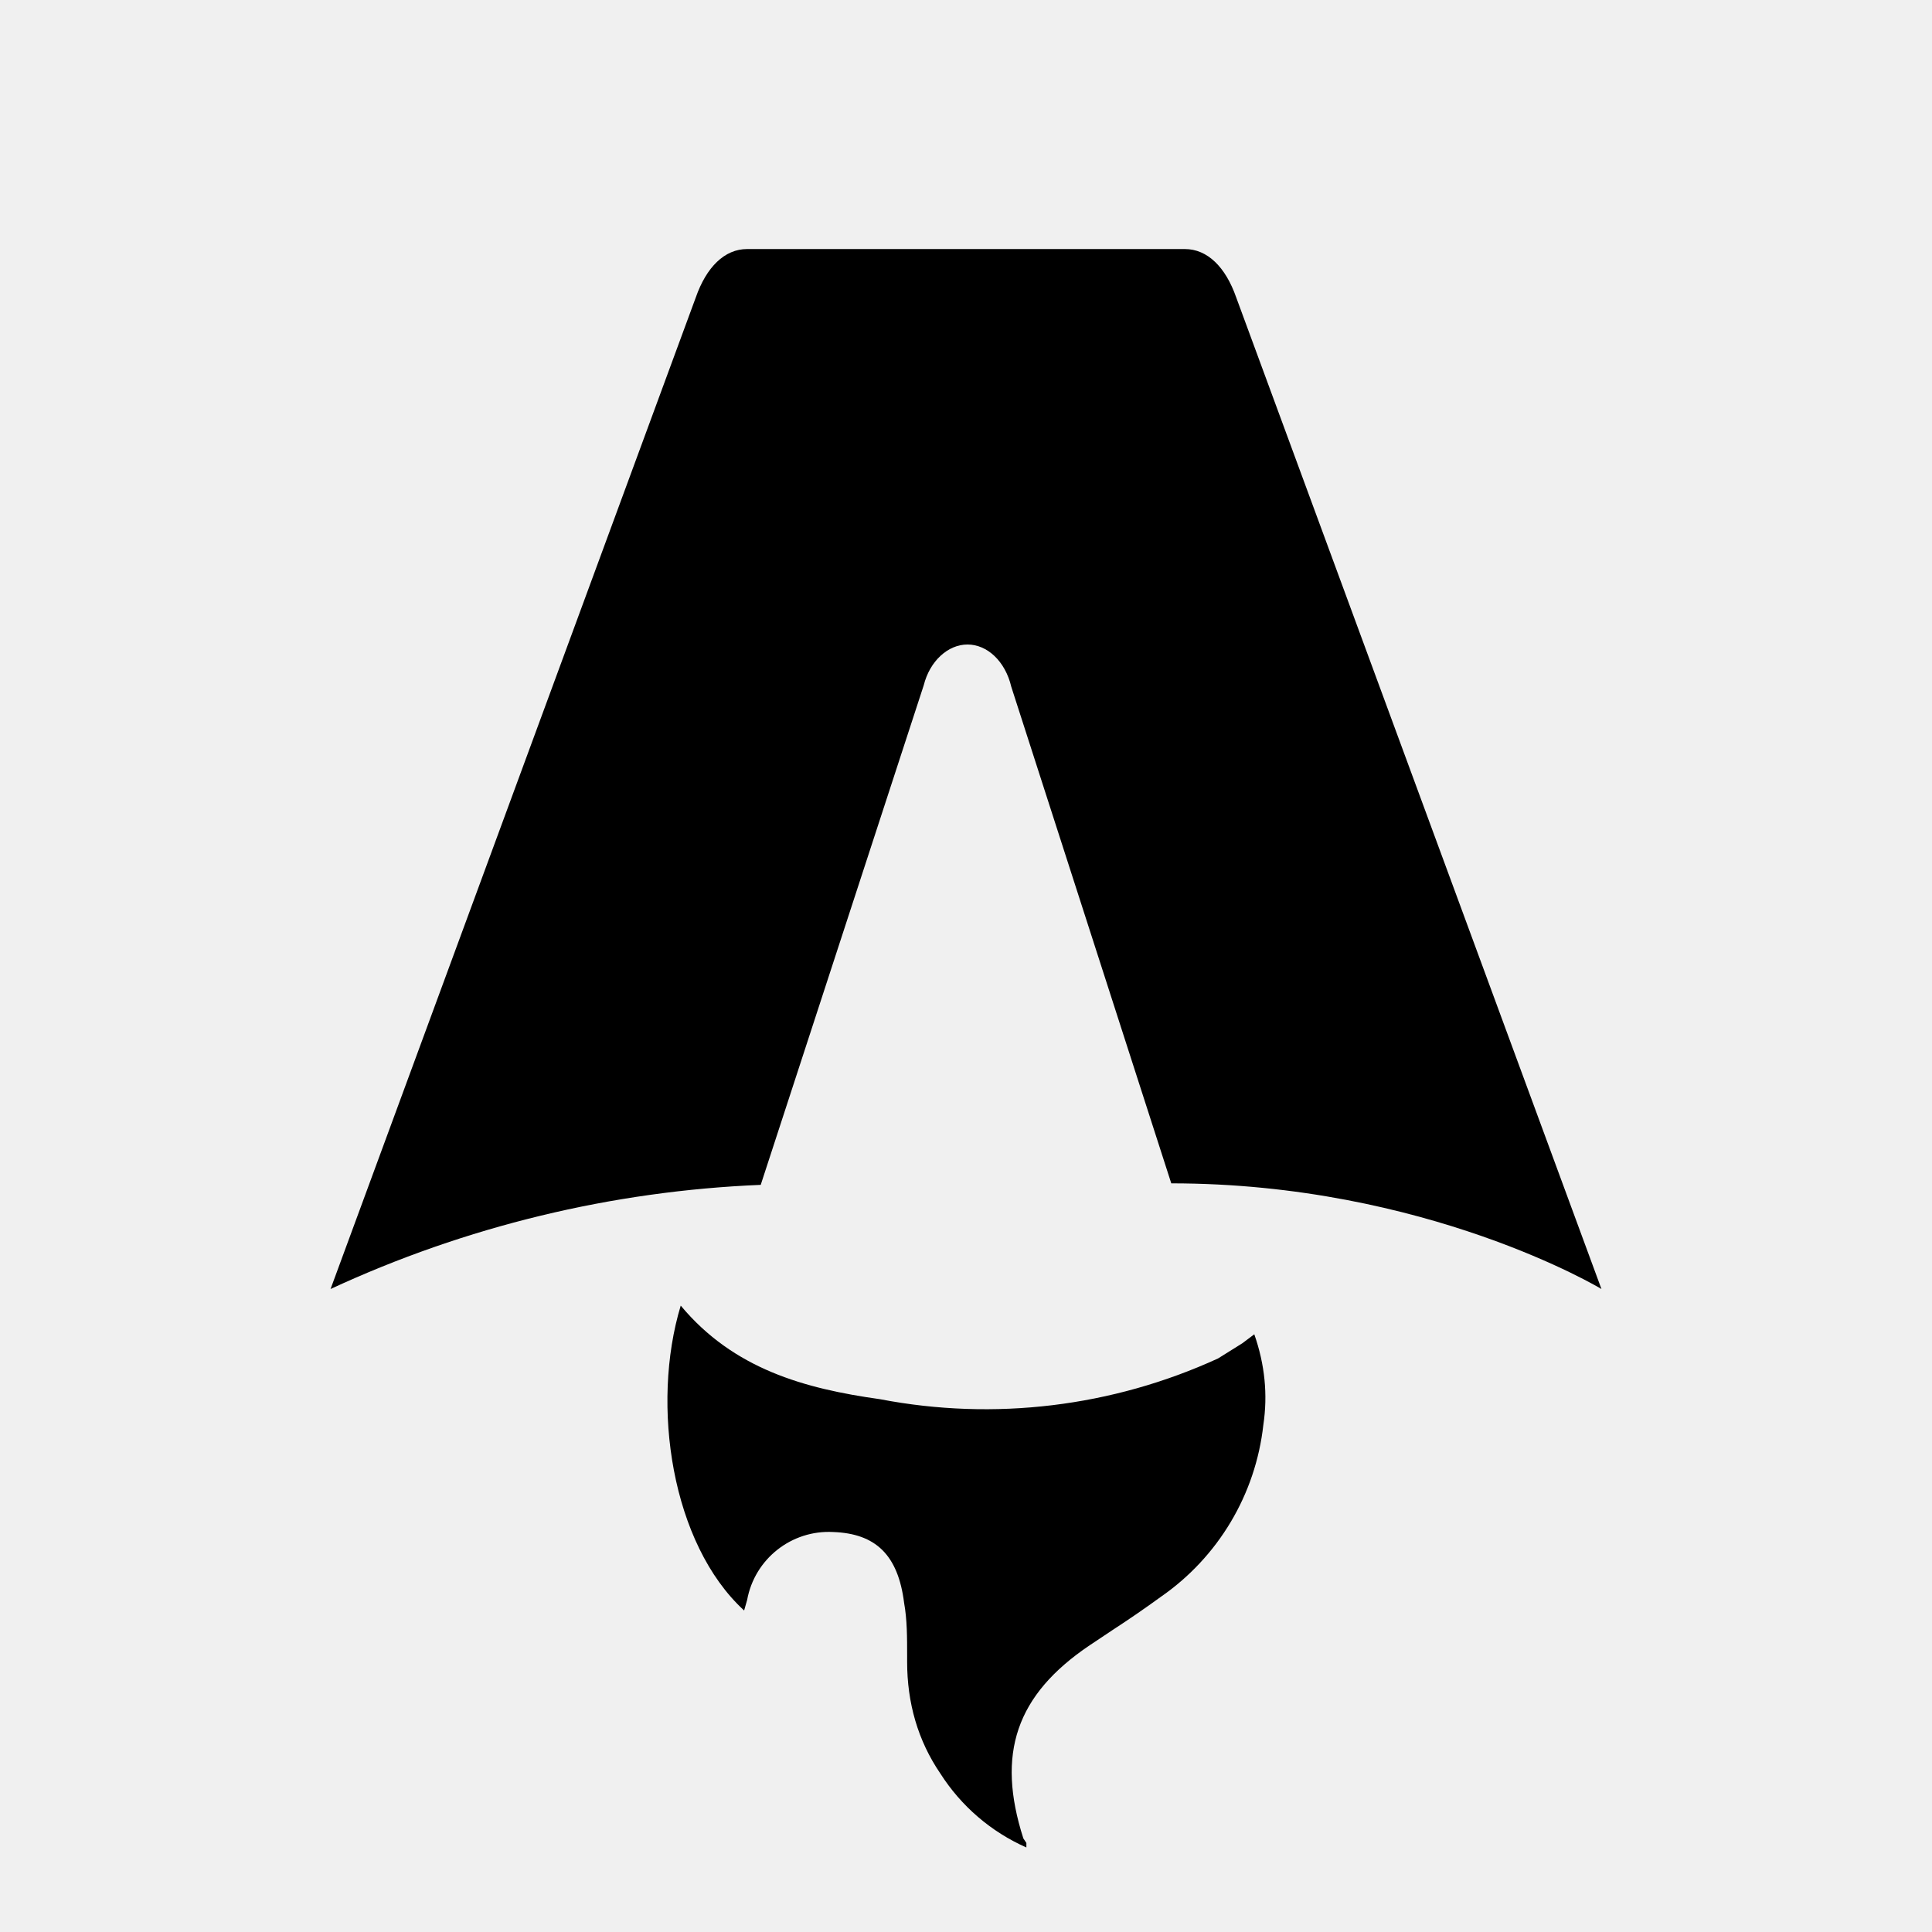
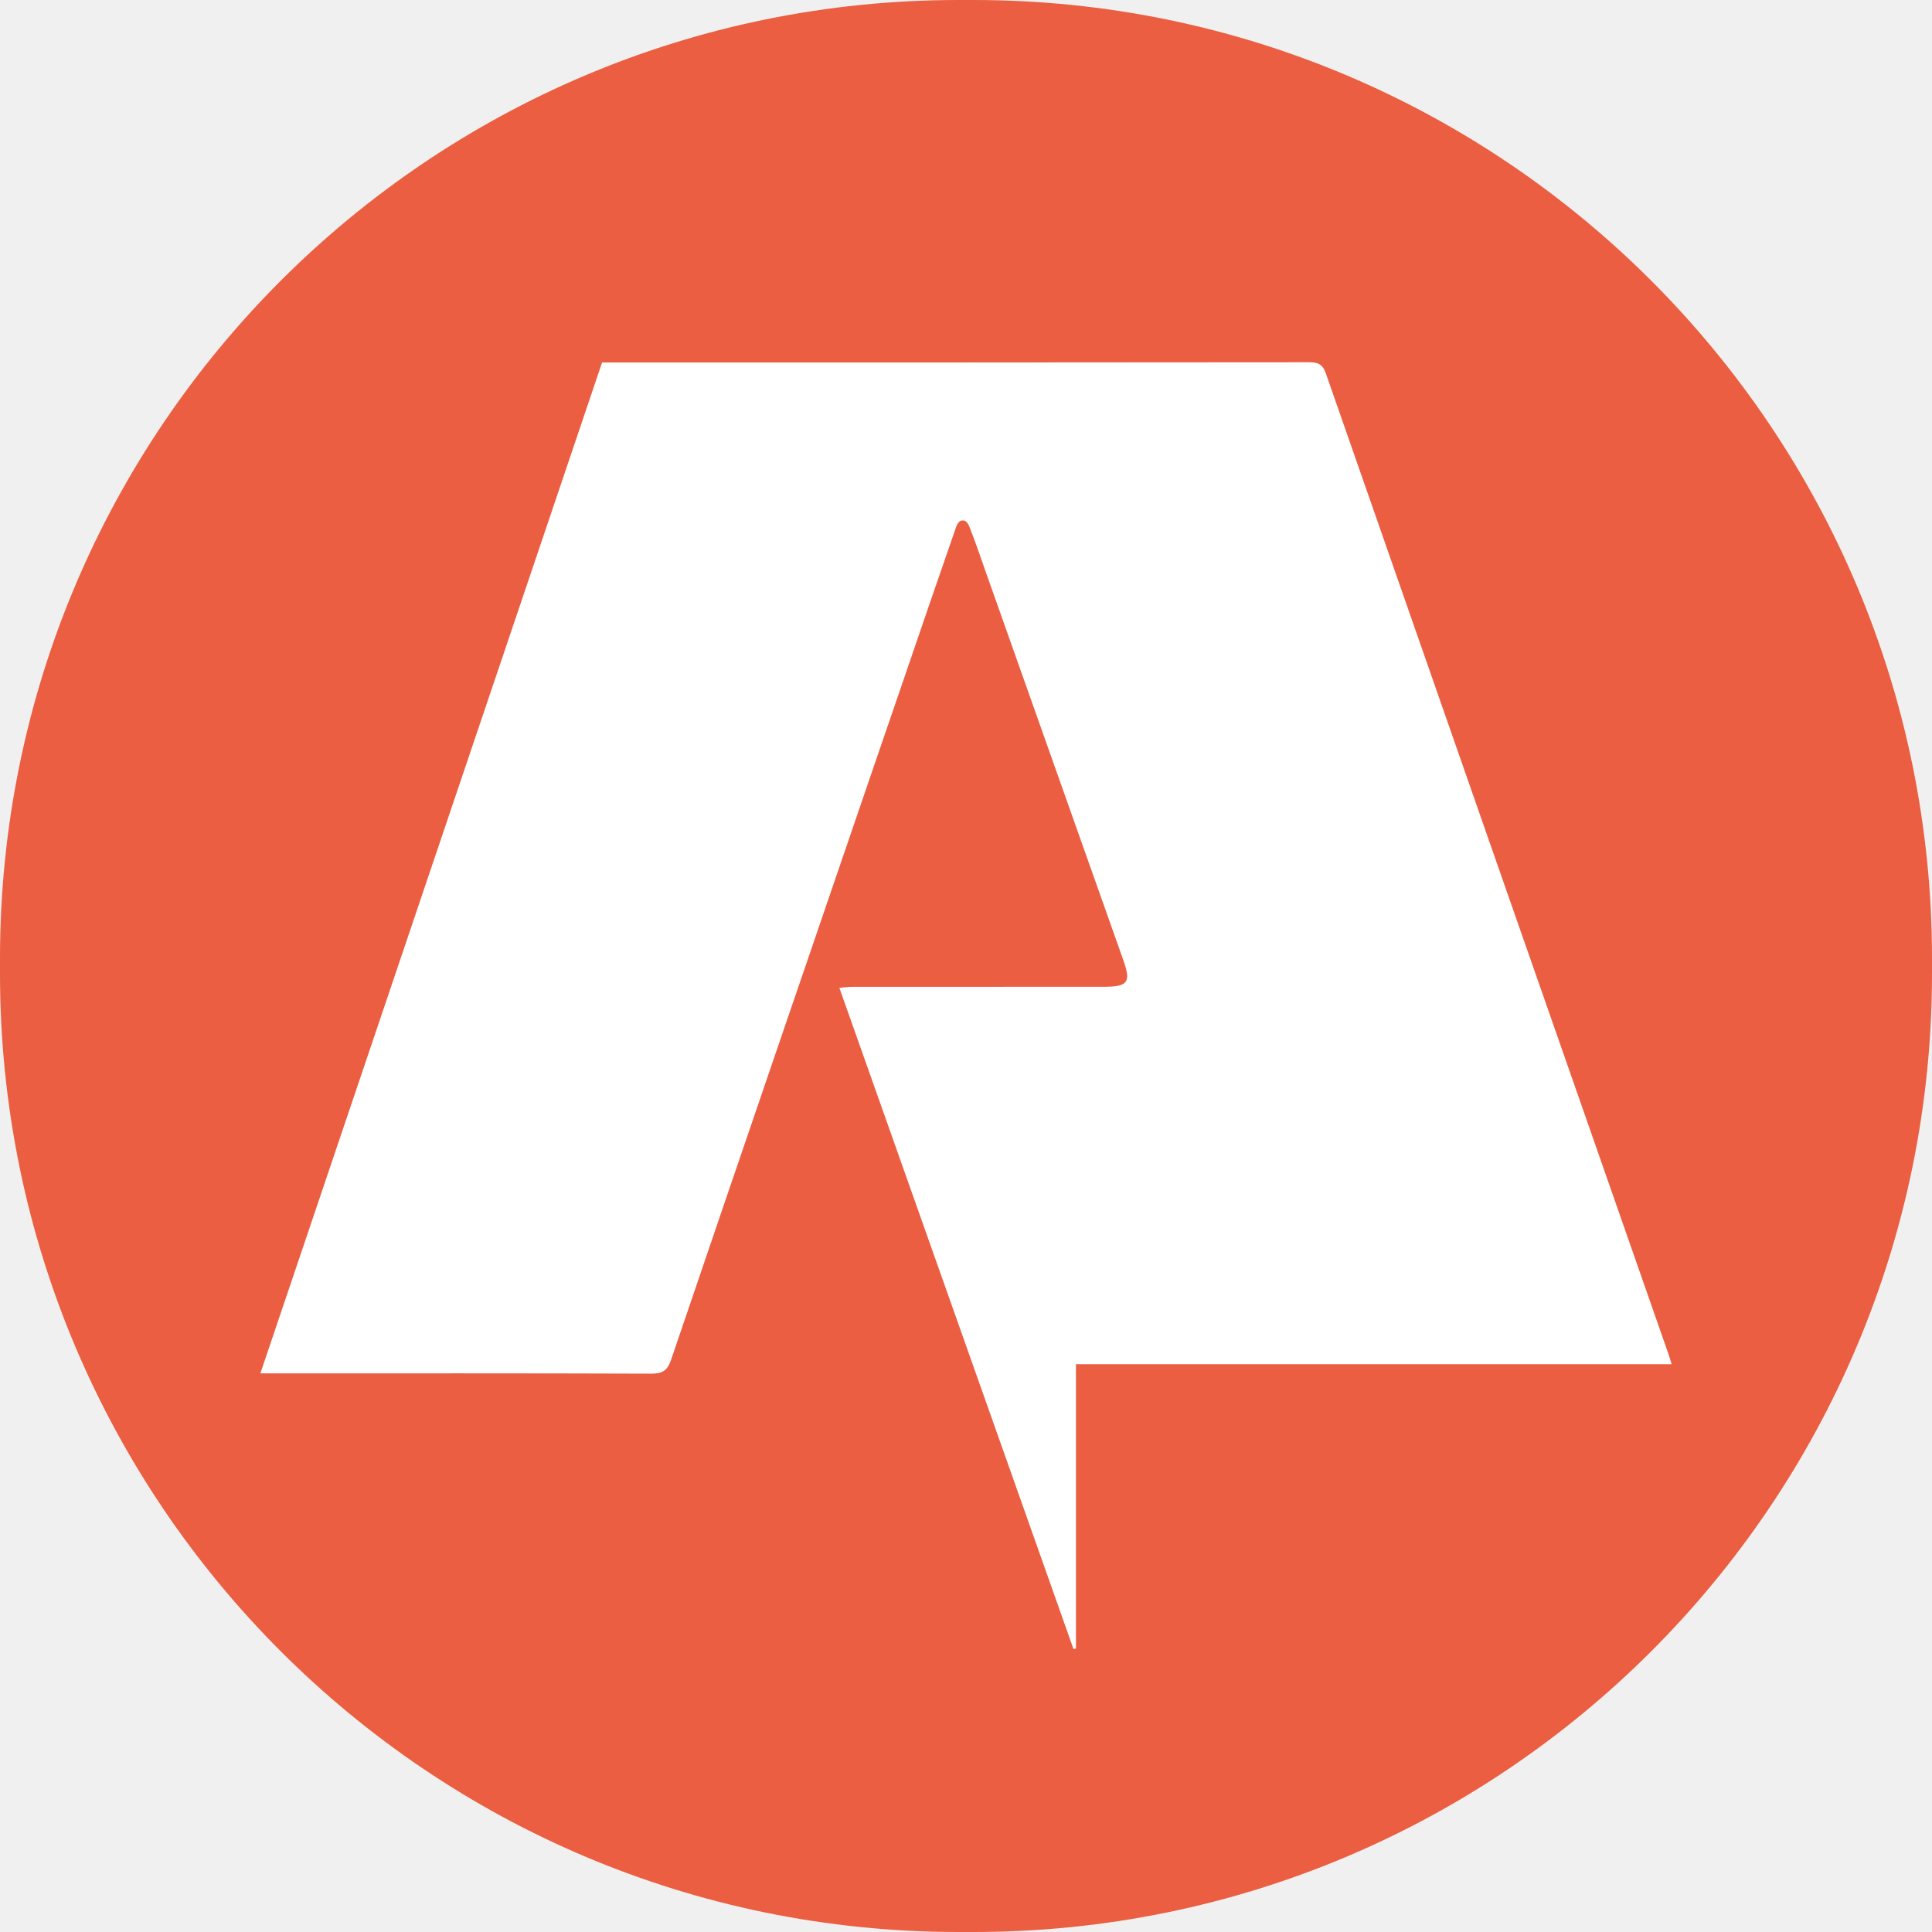
- <svg xmlns="http://www.w3.org/2000/svg" fill="none" viewBox="0 0 128 128">
-   <path d="M50.4 78.5a75.1 75.1 0 0 0-28.5 6.9l24.2-65.7c.7-2 1.9-3.2 3.4-3.2h29c1.5 0 2.7 1.2 3.4 3.2l24.2 65.7s-11.6-7-28.5-7L67 45.5c-.4-1.7-1.6-2.8-2.9-2.8-1.3 0-2.5 1.1-2.9 2.7L50.4 78.5Zm-1.1 28.2Zm-4.2-20.2c-2 6.6-.6 15.8 4.2 20.2a17.5 17.5 0 0 1 .2-.7 5.5 5.5 0 0 1 5.7-4.5c2.8.1 4.3 1.5 4.7 4.7.2 1.1.2 2.3.2 3.5v.4c0 2.7.7 5.2 2.2 7.4a13 13 0 0 0 5.7 4.9v-.3l-.2-.3c-1.8-5.6-.5-9.5 4.4-12.8l1.5-1a73 73 0 0 0 3.2-2.2 16 16 0 0 0 6.8-11.4c.3-2 .1-4-.6-6l-.8.6-1.6 1a37 37 0 0 1-22.4 2.7c-5-.7-9.7-2-13.2-6.2Z" />
-   <style>
-         path { fill: #000; }
-         @media (prefers-color-scheme: dark) {
-             path { fill: #FFF; }
-         }
-     </style>
+ <svg xmlns="http://www.w3.org/2000/svg" viewBox="0 0 512 512" fill="none">
+   <rect width="512" height="512" rx="254" fill="#EB5E41" />
+   <path d="M231.089 204.512C213.27 256.575 195.503 308.425 177.857 360.315C176.886 363.171 175.618 364.044 172.603 364.034C139.296 363.913 105.988 363.958 72.68 363.958C71.597 363.958 70.514 363.958 69 363.958C99.274 274.397 129.405 185.258 159.555 96.061C160.872 96.061 161.985 96.061 163.097 96.061C224.395 96.061 285.692 96.077 346.989 96C349.43 95.997 350.556 96.639 351.373 98.98C381.583 185.583 411.862 272.163 442.128 358.746C442.4 359.523 442.622 360.316 443 361.529C390.332 361.529 337.906 361.529 285.137 361.529C285.137 386.911 285.137 411.902 285.137 436.894C284.919 436.929 284.701 436.965 284.483 437C263.855 378.743 243.227 320.485 222.445 261.796C223.73 261.685 224.773 261.517 225.817 261.517C248.022 261.501 270.227 261.505 292.432 261.504C298.956 261.504 299.791 260.378 297.652 254.338C285.545 220.153 273.428 185.971 261.314 151.789C259.982 148.03 258.722 144.242 257.262 140.533C256.87 139.539 256.436 137.922 255.137 137.922C253.839 137.922 253.401 139.61 253.045 140.632C248.464 153.765 243.978 166.932 239.468 180.09C236.701 188.162 233.934 196.234 231.089 204.512Z" fill="white" />
</svg>
